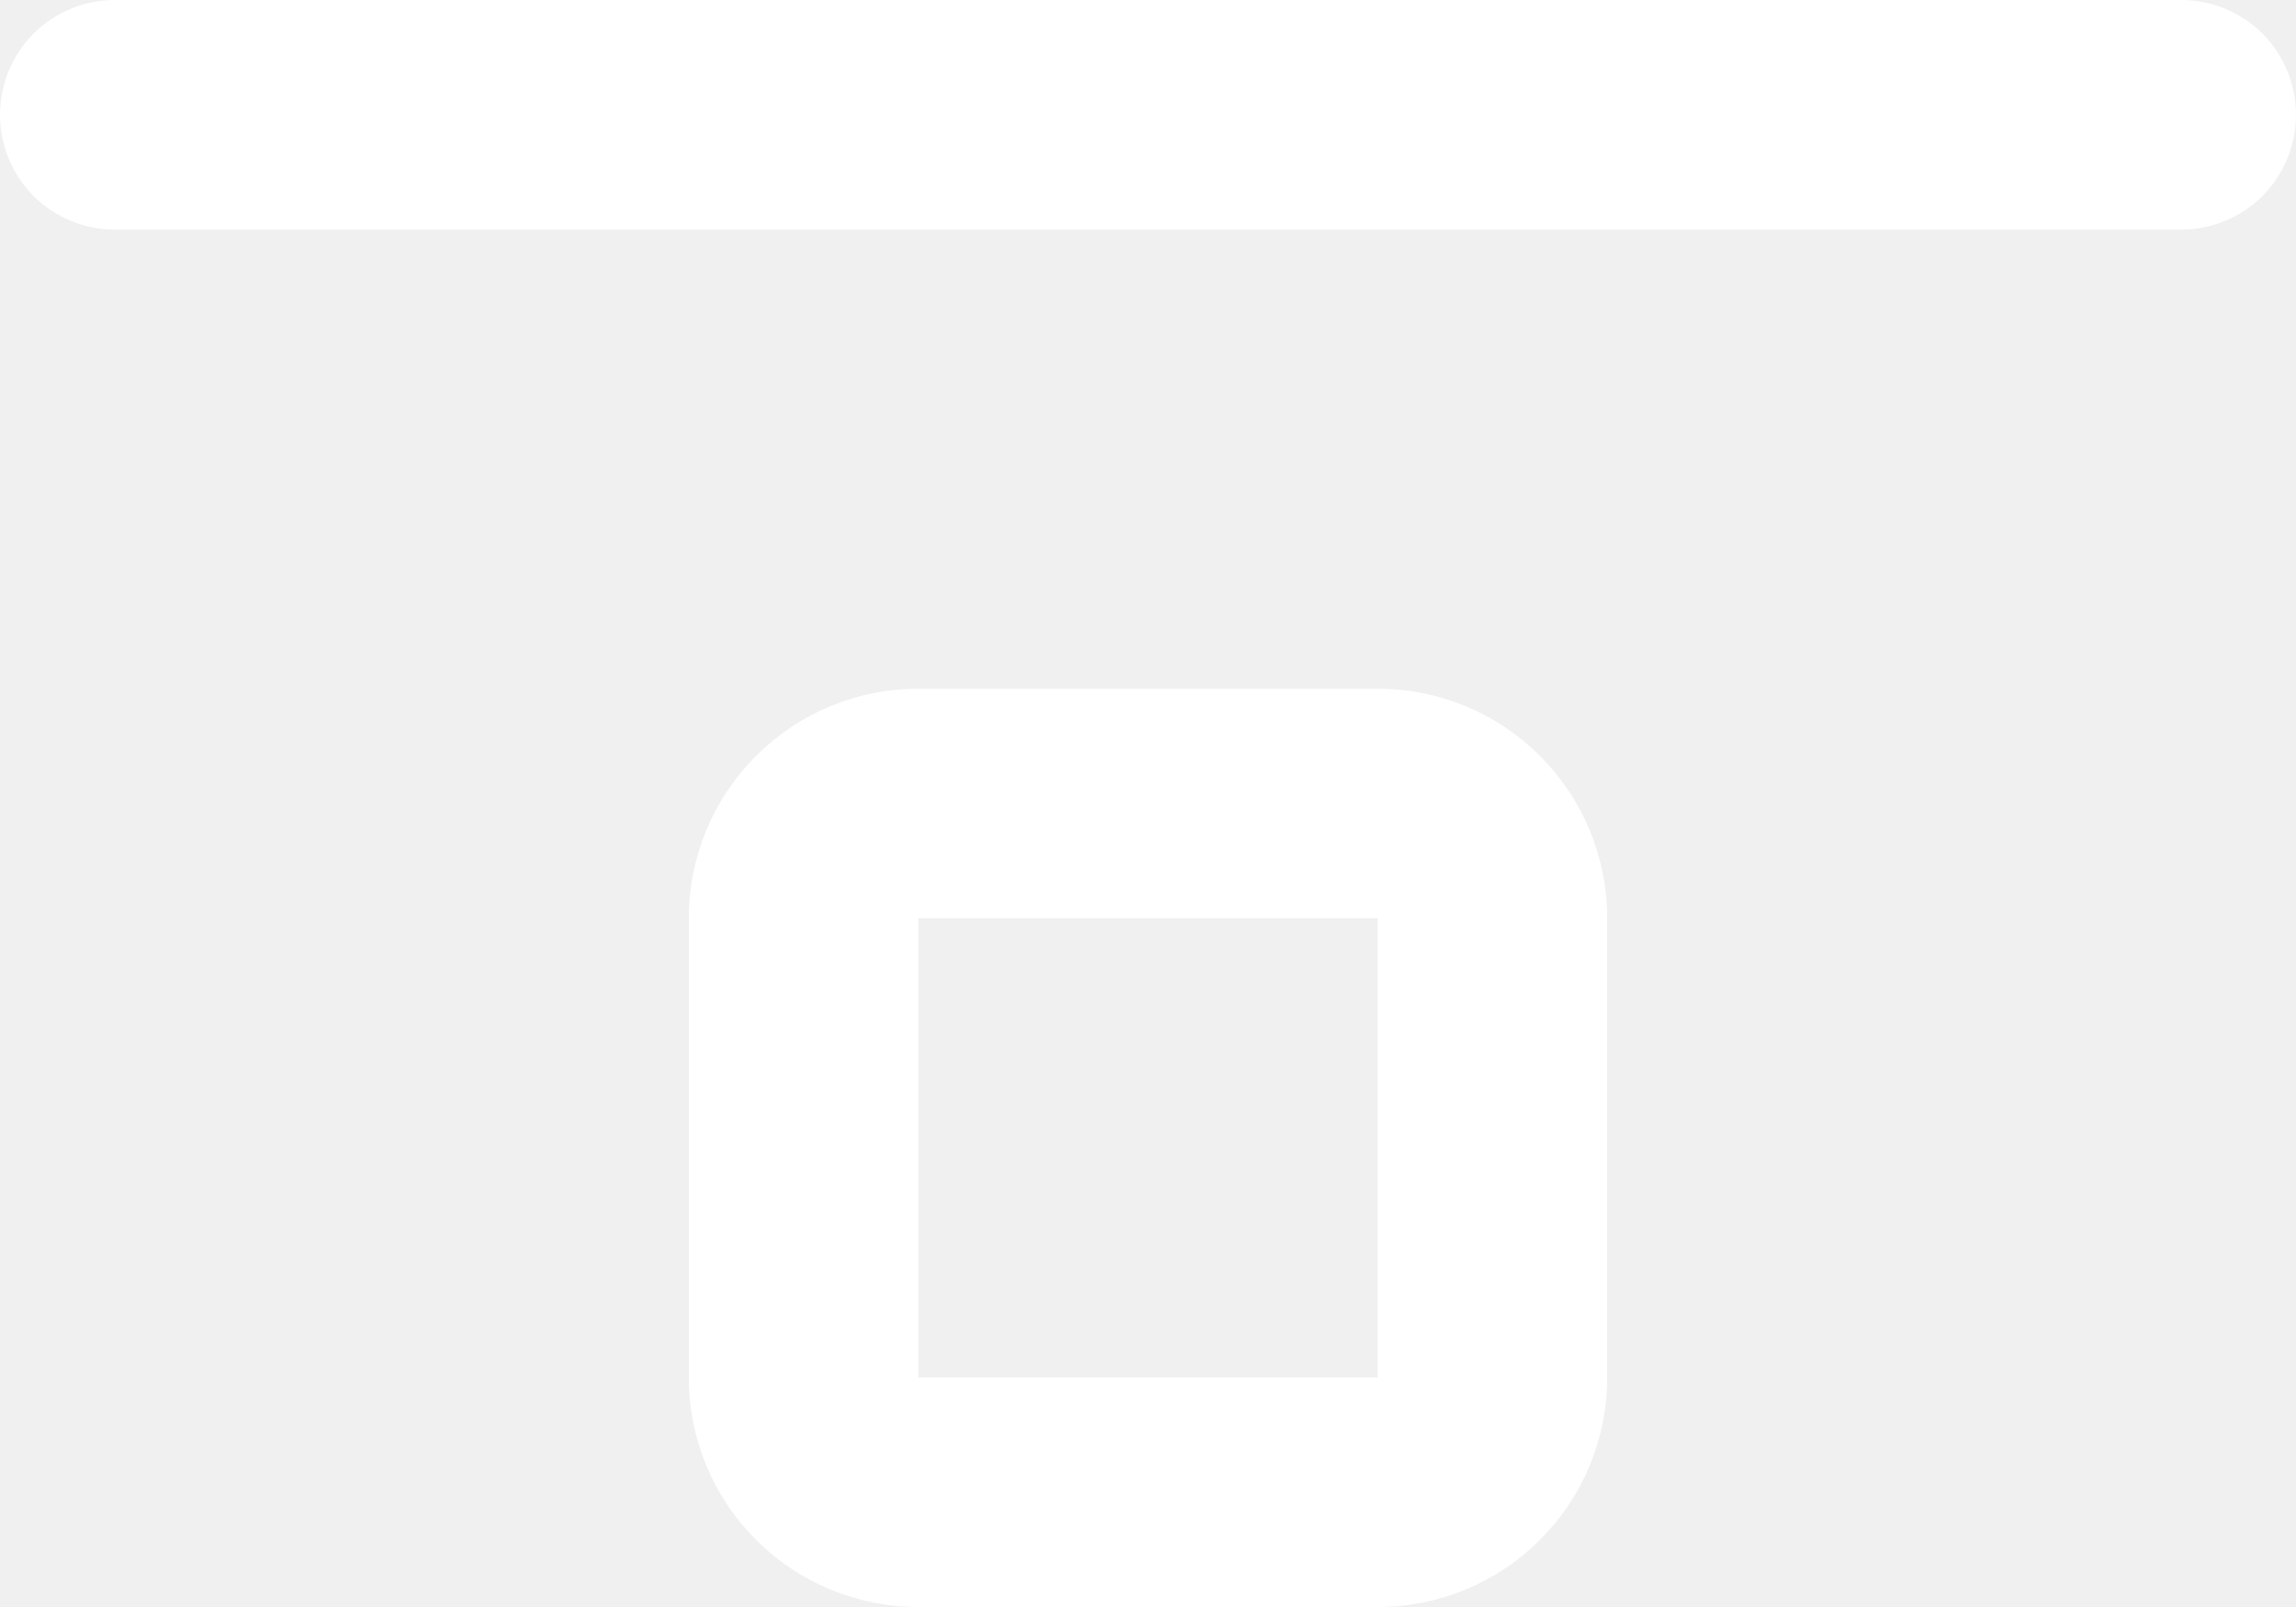
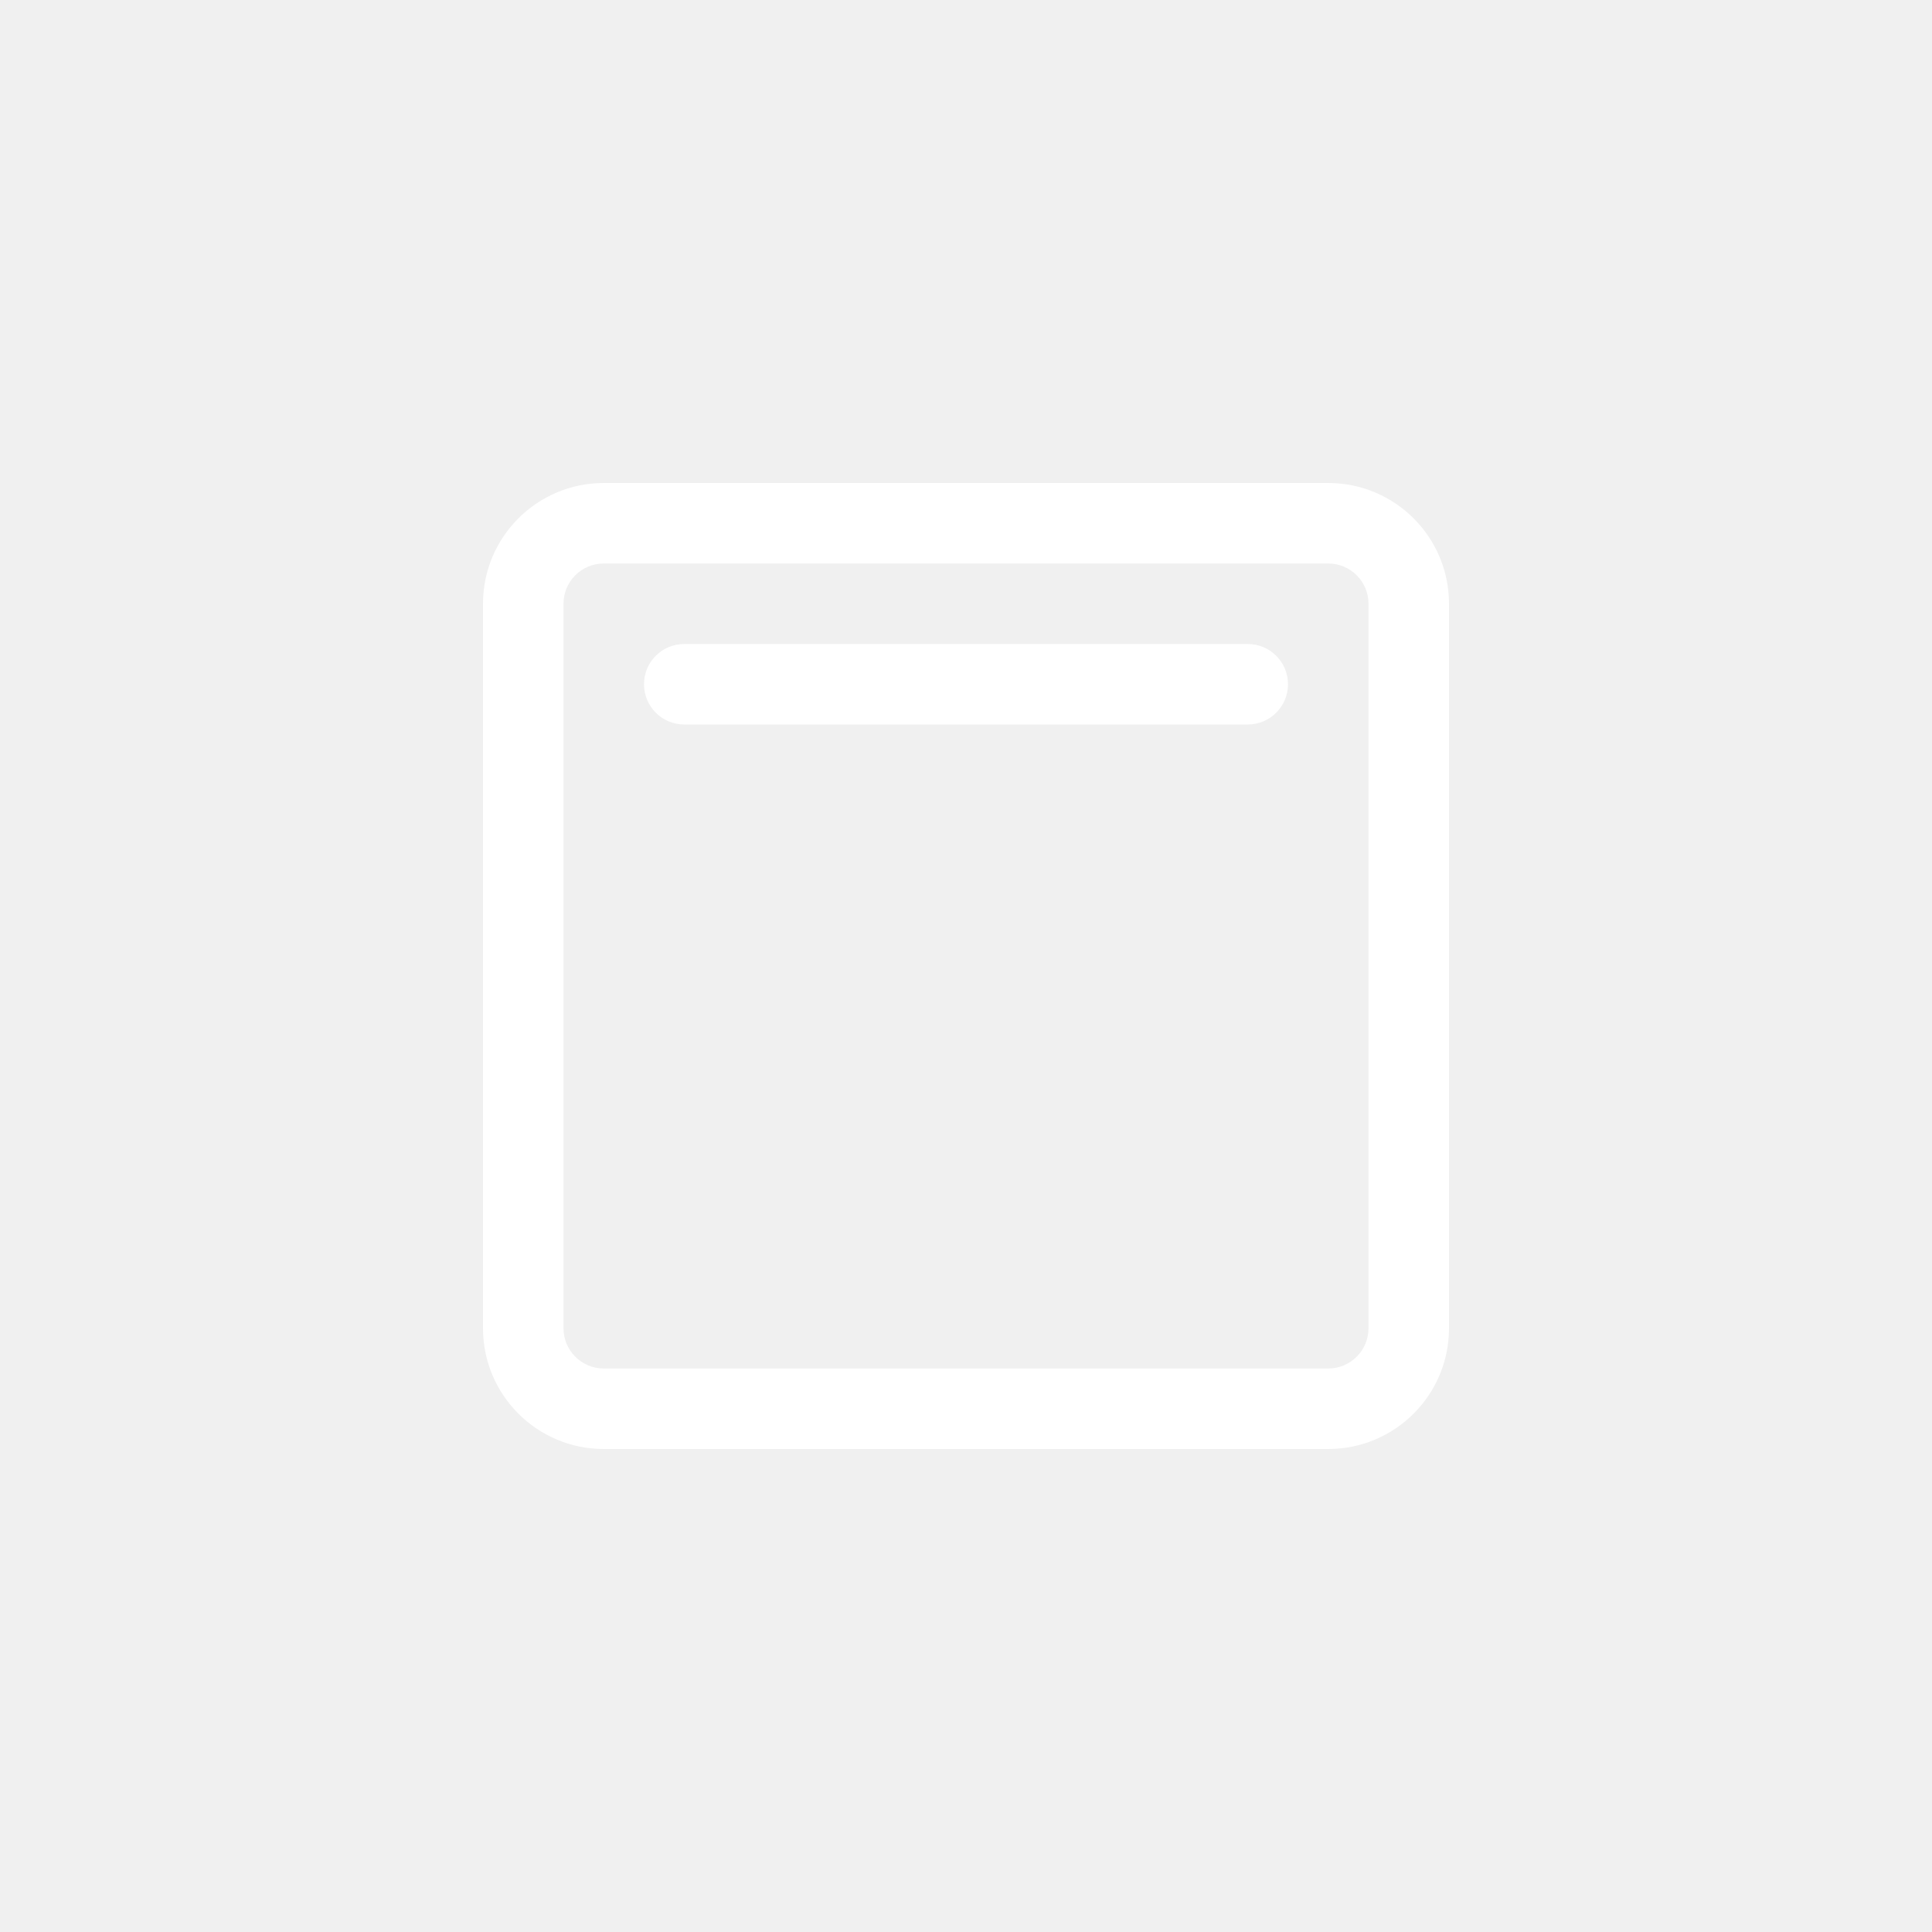
- <svg xmlns="http://www.w3.org/2000/svg" width="10" height="7" viewBox="0 0 10 7" fill="none">
-   <path data-svg-property="fill" fill-rule="evenodd" clip-rule="evenodd" d="M0.5 0C0.367 0 0.24 0.053 0.146 0.146C0.053 0.24 0 0.367 0 0.5C0 0.633 0.053 0.76 0.146 0.854C0.24 0.947 0.367 1 0.5 1H9.5C9.633 1 9.76 0.947 9.854 0.854C9.947 0.76 10 0.633 10 0.5C10 0.367 9.947 0.24 9.854 0.146C9.76 0.053 9.633 0 9.5 0H0.5ZM4 4H6V6H4V4ZM3 4C3 3.735 3.105 3.48 3.293 3.293C3.48 3.105 3.735 3 4 3H6C6.265 3 6.52 3.105 6.707 3.293C6.895 3.48 7 3.735 7 4V6C7 6.265 6.895 6.52 6.707 6.707C6.52 6.895 6.265 7 6 7H4C3.735 7 3.48 6.895 3.293 6.707C3.105 6.52 3 6.265 3 6V4Z" fill="white" />
+ <svg width="24" height="24" fill="none" viewBox="0 0 24 24" data-fpl-icon-size="24">
+   <path fill="white" d="M6 7.5A1.5 1.5 0 0 1 7.5 6h9A1.5 1.5 0 0 1 18 7.5v9a1.5 1.5 0 0 1-1.5 1.5h-9A1.5 1.5 0 0 1 6 16.5zm1 9a.5.5 0 0 0 .5.5h9a.5.5 0 0 0 .5-.5v-9a.5.5 0 0 0-.5-.5h-9a.5.5 0 0 0-.5.5zm1-8a.5.5 0 0 1 .5-.5h7a.5.5 0 0 1 0 1h-7a.5.5 0 0 1-.5-.5" />
</svg>
